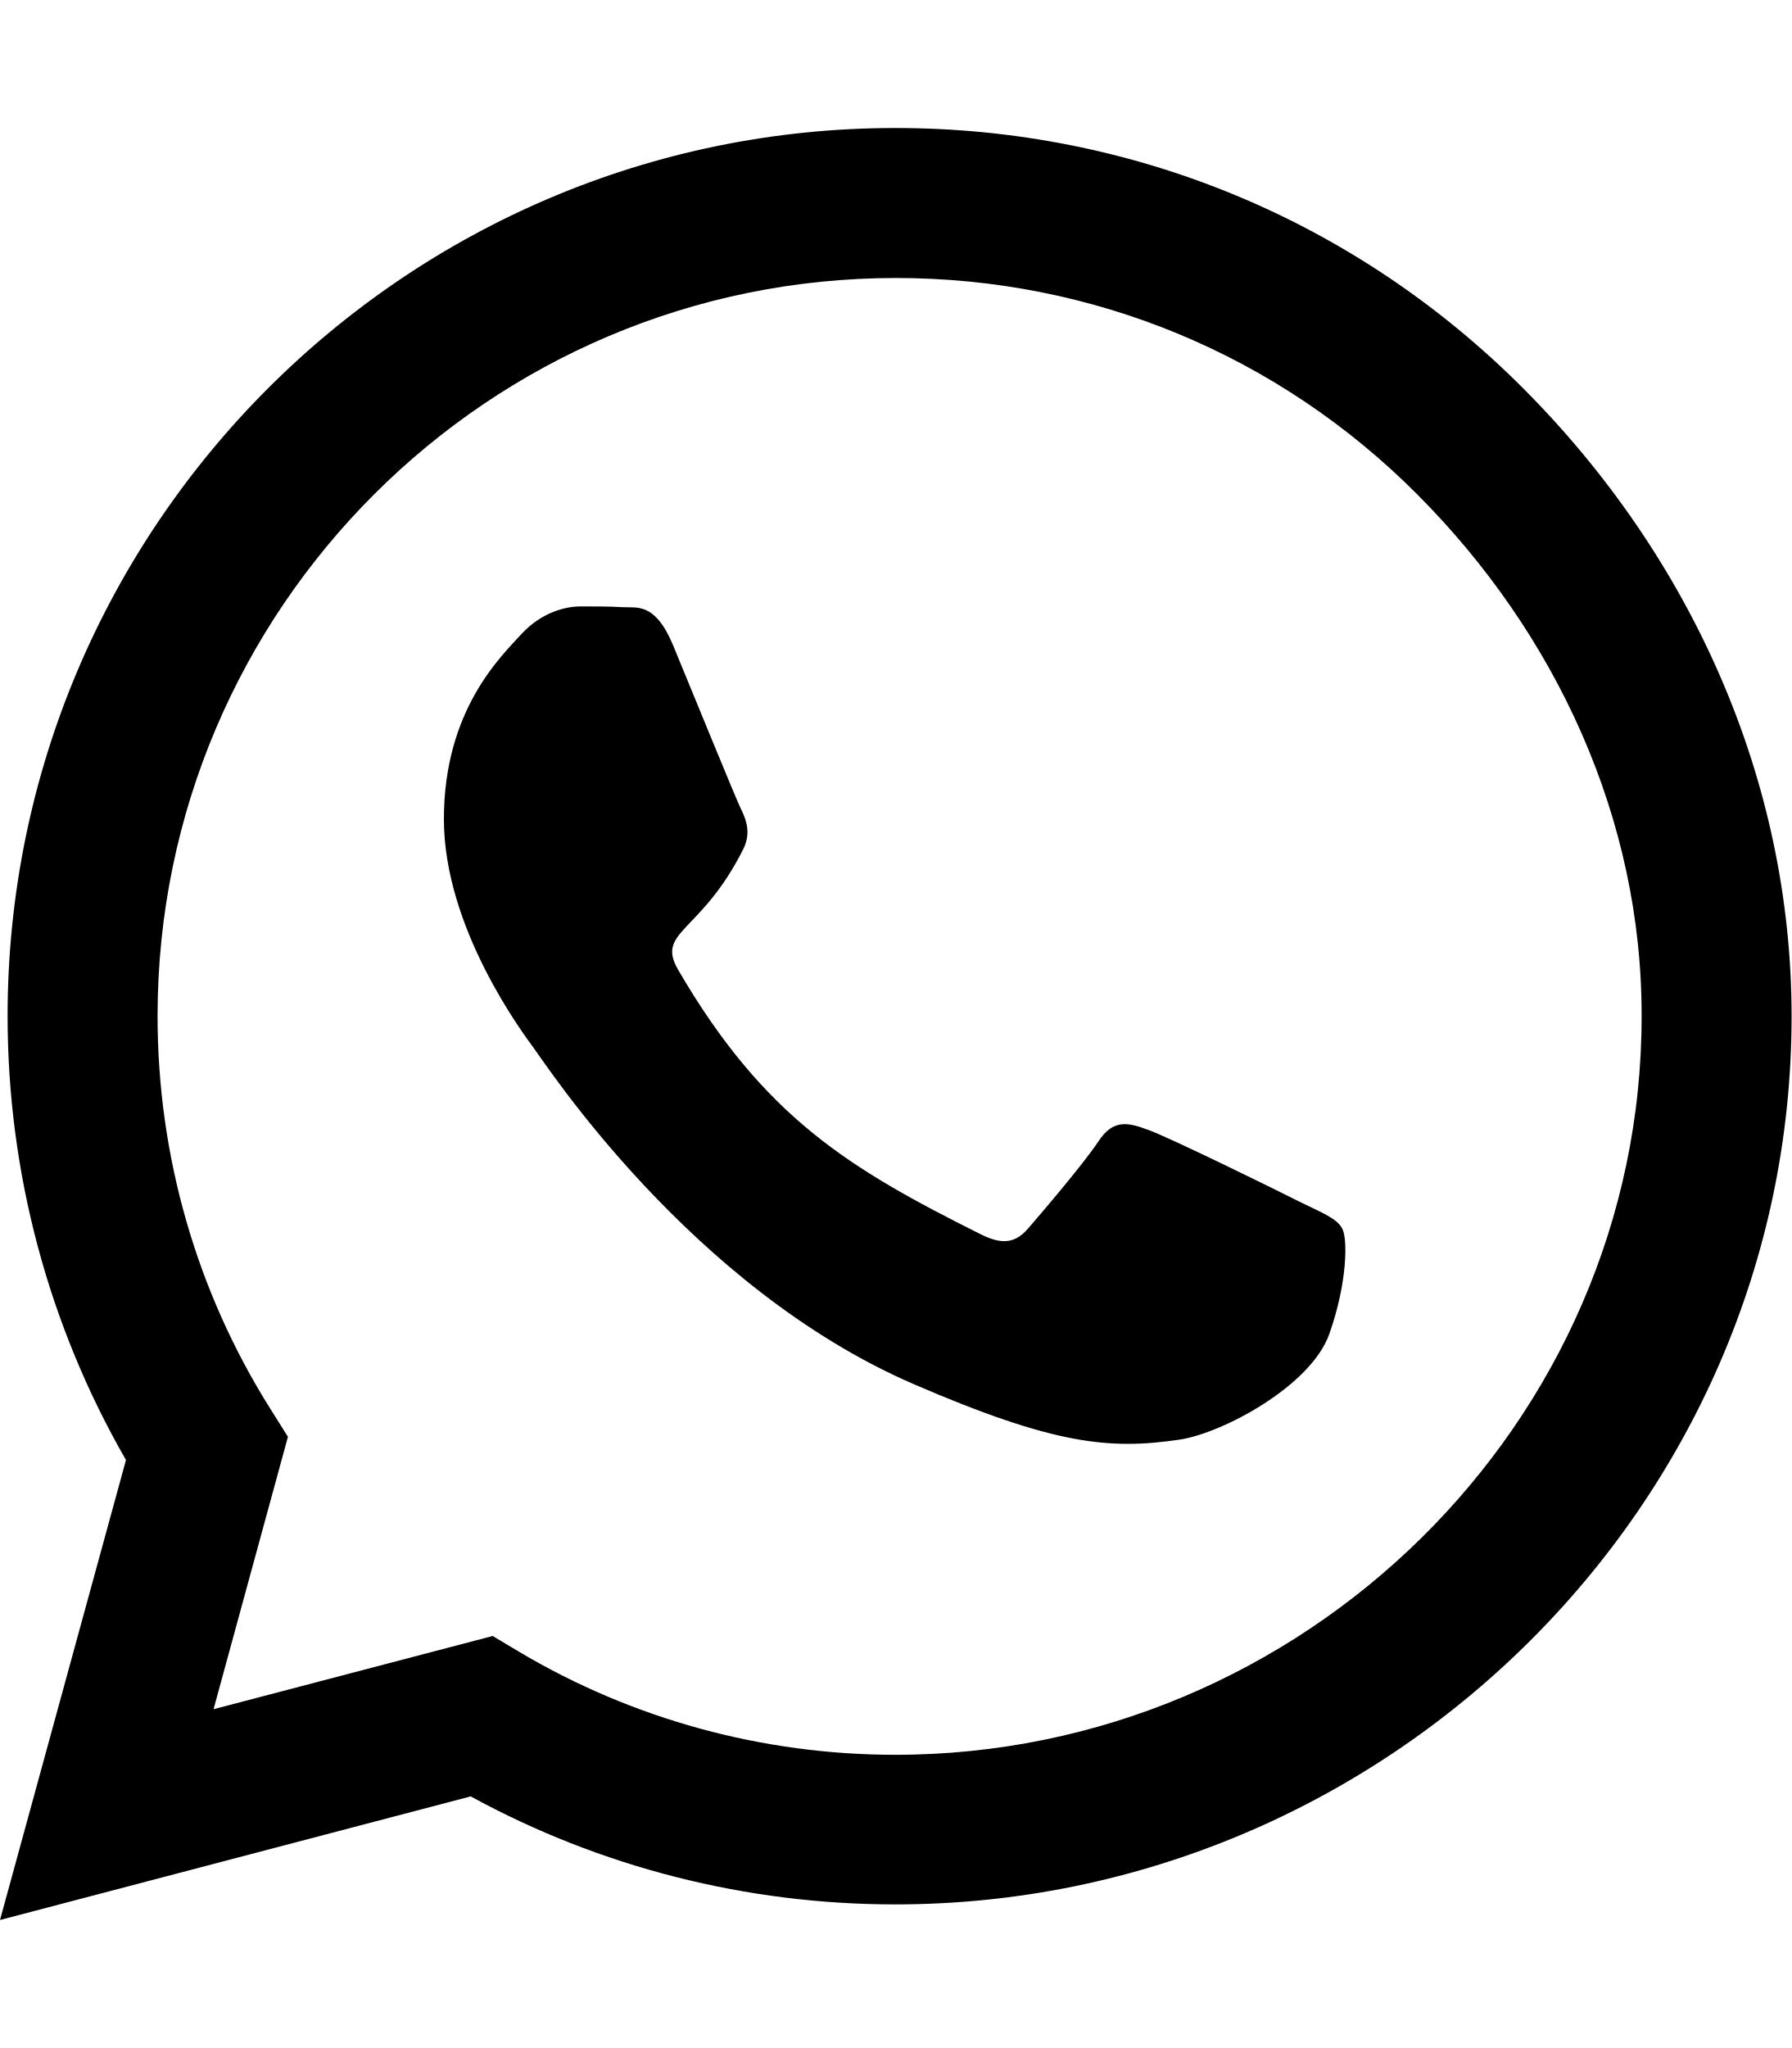
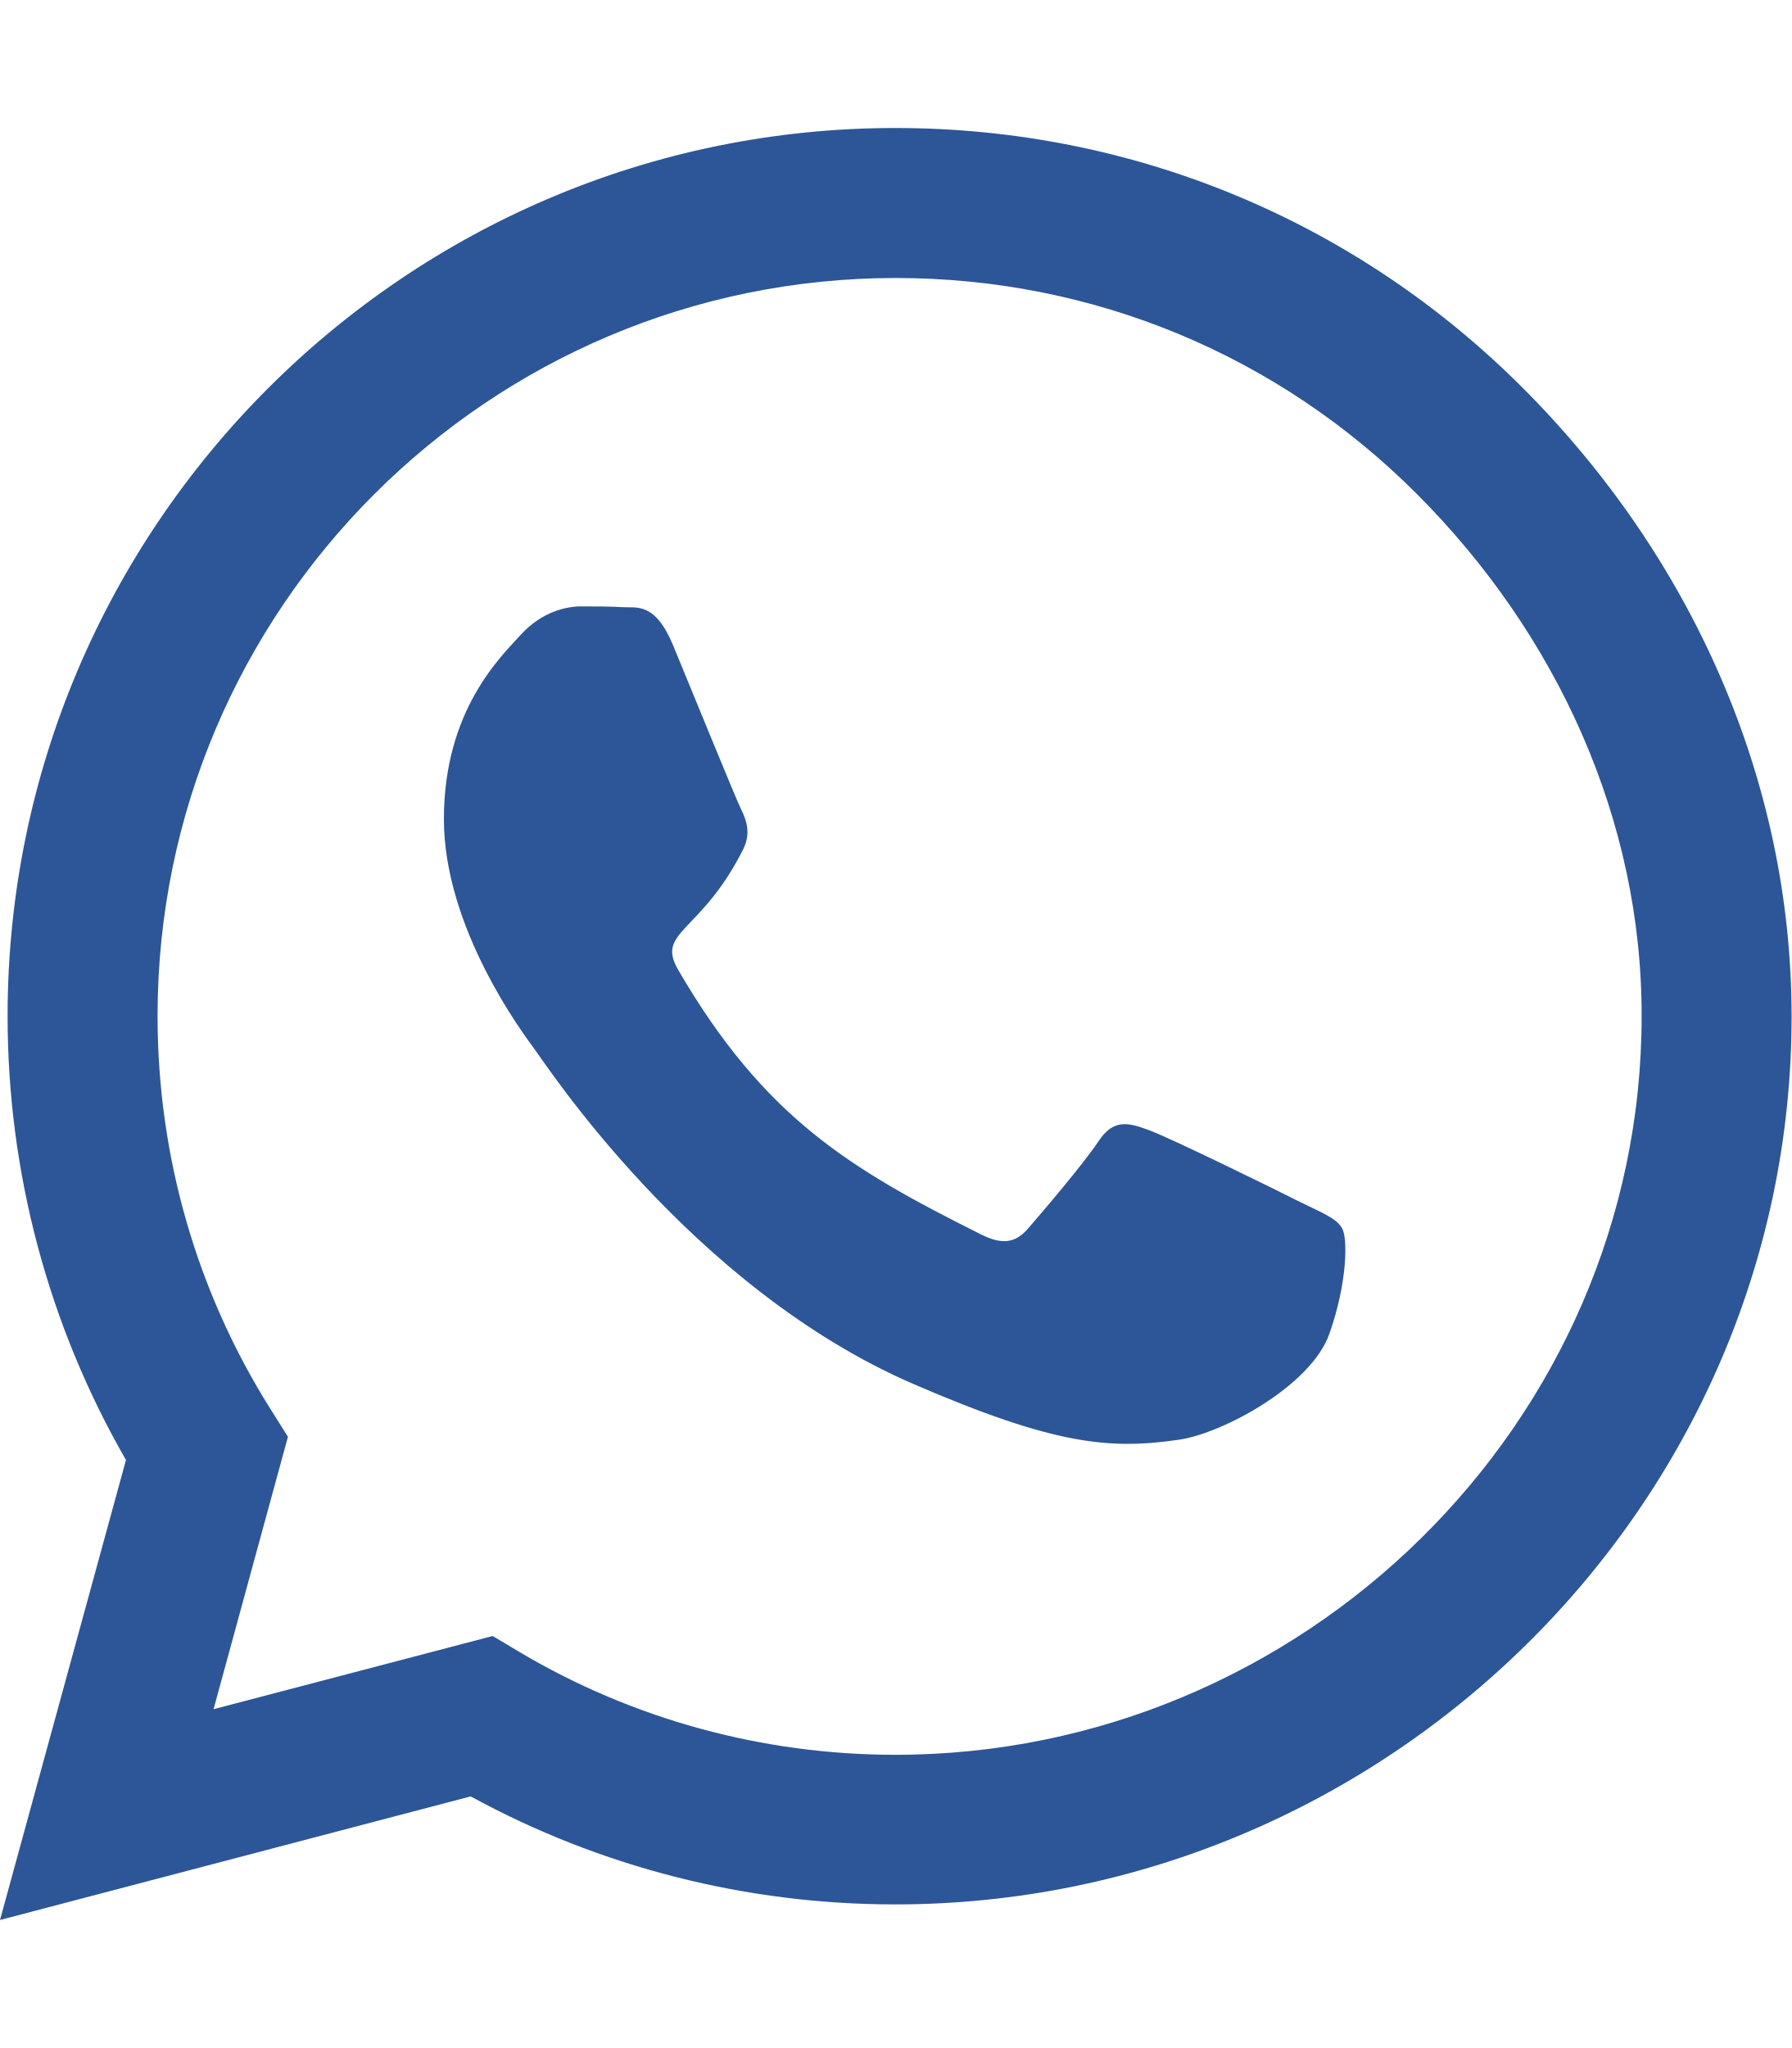
- <svg xmlns="http://www.w3.org/2000/svg" aria-hidden="true" focusable="false" data-prefix="fab" data-icon="whatsapp" class="svg-inline--fa fa-whatsapp fa-w-14" role="img" viewBox="0 0 448 512">
-   <path fill="currentColor" d="M380.9 97.1C339 55.1 283.2 32 223.9 32c-122.4 0-222 99.6-222 222 0 39.1 10.2 77.3 29.6 111L0 480l117.7-30.9c32.4 17.7 68.9 27 106.1 27h.1c122.3 0 224.1-99.6 224.1-222 0-59.3-25.2-115-67.1-157zm-157 341.6c-33.2 0-65.7-8.9-94-25.7l-6.7-4-69.8 18.3L72 359.2l-4.4-7c-18.5-29.4-28.2-63.3-28.2-98.2 0-101.7 82.8-184.5 184.6-184.5 49.3 0 95.6 19.2 130.4 54.1 34.8 34.9 56.2 81.2 56.1 130.5 0 101.8-84.9 184.6-186.6 184.6zm101.2-138.2c-5.5-2.8-32.8-16.2-37.9-18-5.1-1.9-8.8-2.8-12.5 2.8-3.7 5.6-14.3 18-17.6 21.8-3.2 3.7-6.5 4.2-12 1.4-32.6-16.3-54-29.1-75.5-66-5.7-9.8 5.7-9.1 16.3-30.3 1.8-3.7.9-6.9-.5-9.7-1.4-2.8-12.5-30.1-17.1-41.2-4.5-10.8-9.1-9.3-12.5-9.5-3.2-.2-6.9-.2-10.6-.2-3.7 0-9.7 1.4-14.8 6.9-5.1 5.6-19.4 19-19.4 46.3 0 27.3 19.9 53.7 22.6 57.4 2.8 3.7 39.1 59.7 94.8 83.8 35.2 15.2 49 16.5 66.6 13.9 10.7-1.6 32.8-13.4 37.4-26.4 4.6-13 4.6-24.1 3.2-26.4-1.3-2.5-5-3.9-10.5-6.6z" />
+ <svg xmlns="http://www.w3.org/2000/svg" version="1.1" id="Capa_1" focusable="false" x="0px" y="0px" viewBox="0 0 448 512" style="enable-background:new 0 0 448 512;" xml:space="preserve">
+   <style type="text/css">
+ 	.st0{fill:#2C5697;}
+ </style>
+   <path class="st0" d="M380.9,97.1C339,55.1,283.2,32,223.9,32c-122.4,0-222,99.6-222,222c0,39.1,10.2,77.3,29.6,111L0,480l117.7-30.9  c32.4,17.7,68.9,27,106.1,27h0.1c122.3,0,224.1-99.6,224.1-222C448,194.8,422.8,139.1,380.9,97.1z M223.9,438.7  c-33.2,0-65.7-8.9-94-25.7l-6.7-4l-69.8,18.3L72,359.2l-4.4-7c-18.5-29.4-28.2-63.3-28.2-98.2c0-101.7,82.8-184.5,184.6-184.5  c49.3,0,95.6,19.2,130.4,54.1s56.2,81.2,56.1,130.5C410.5,355.9,325.6,438.7,223.9,438.7z M325.1,300.5c-5.5-2.8-32.8-16.2-37.9-18  c-5.1-1.9-8.8-2.8-12.5,2.8c-3.7,5.6-14.3,18-17.6,21.8c-3.2,3.7-6.5,4.2-12,1.4c-32.6-16.3-54-29.1-75.5-66  c-5.7-9.8,5.7-9.1,16.3-30.3c1.8-3.7,0.9-6.9-0.5-9.7s-12.5-30.1-17.1-41.2c-4.5-10.8-9.1-9.3-12.5-9.5c-3.2-0.2-6.9-0.2-10.6-0.2  c-3.7,0-9.7,1.4-14.8,6.9c-5.1,5.6-19.4,19-19.4,46.3s19.9,53.7,22.6,57.4c2.8,3.7,39.1,59.7,94.8,83.8c35.2,15.2,49,16.5,66.6,13.9  c10.7-1.6,32.8-13.4,37.4-26.4s4.6-24.1,3.2-26.4C334.3,304.6,330.6,303.2,325.1,300.5z" />
</svg>
